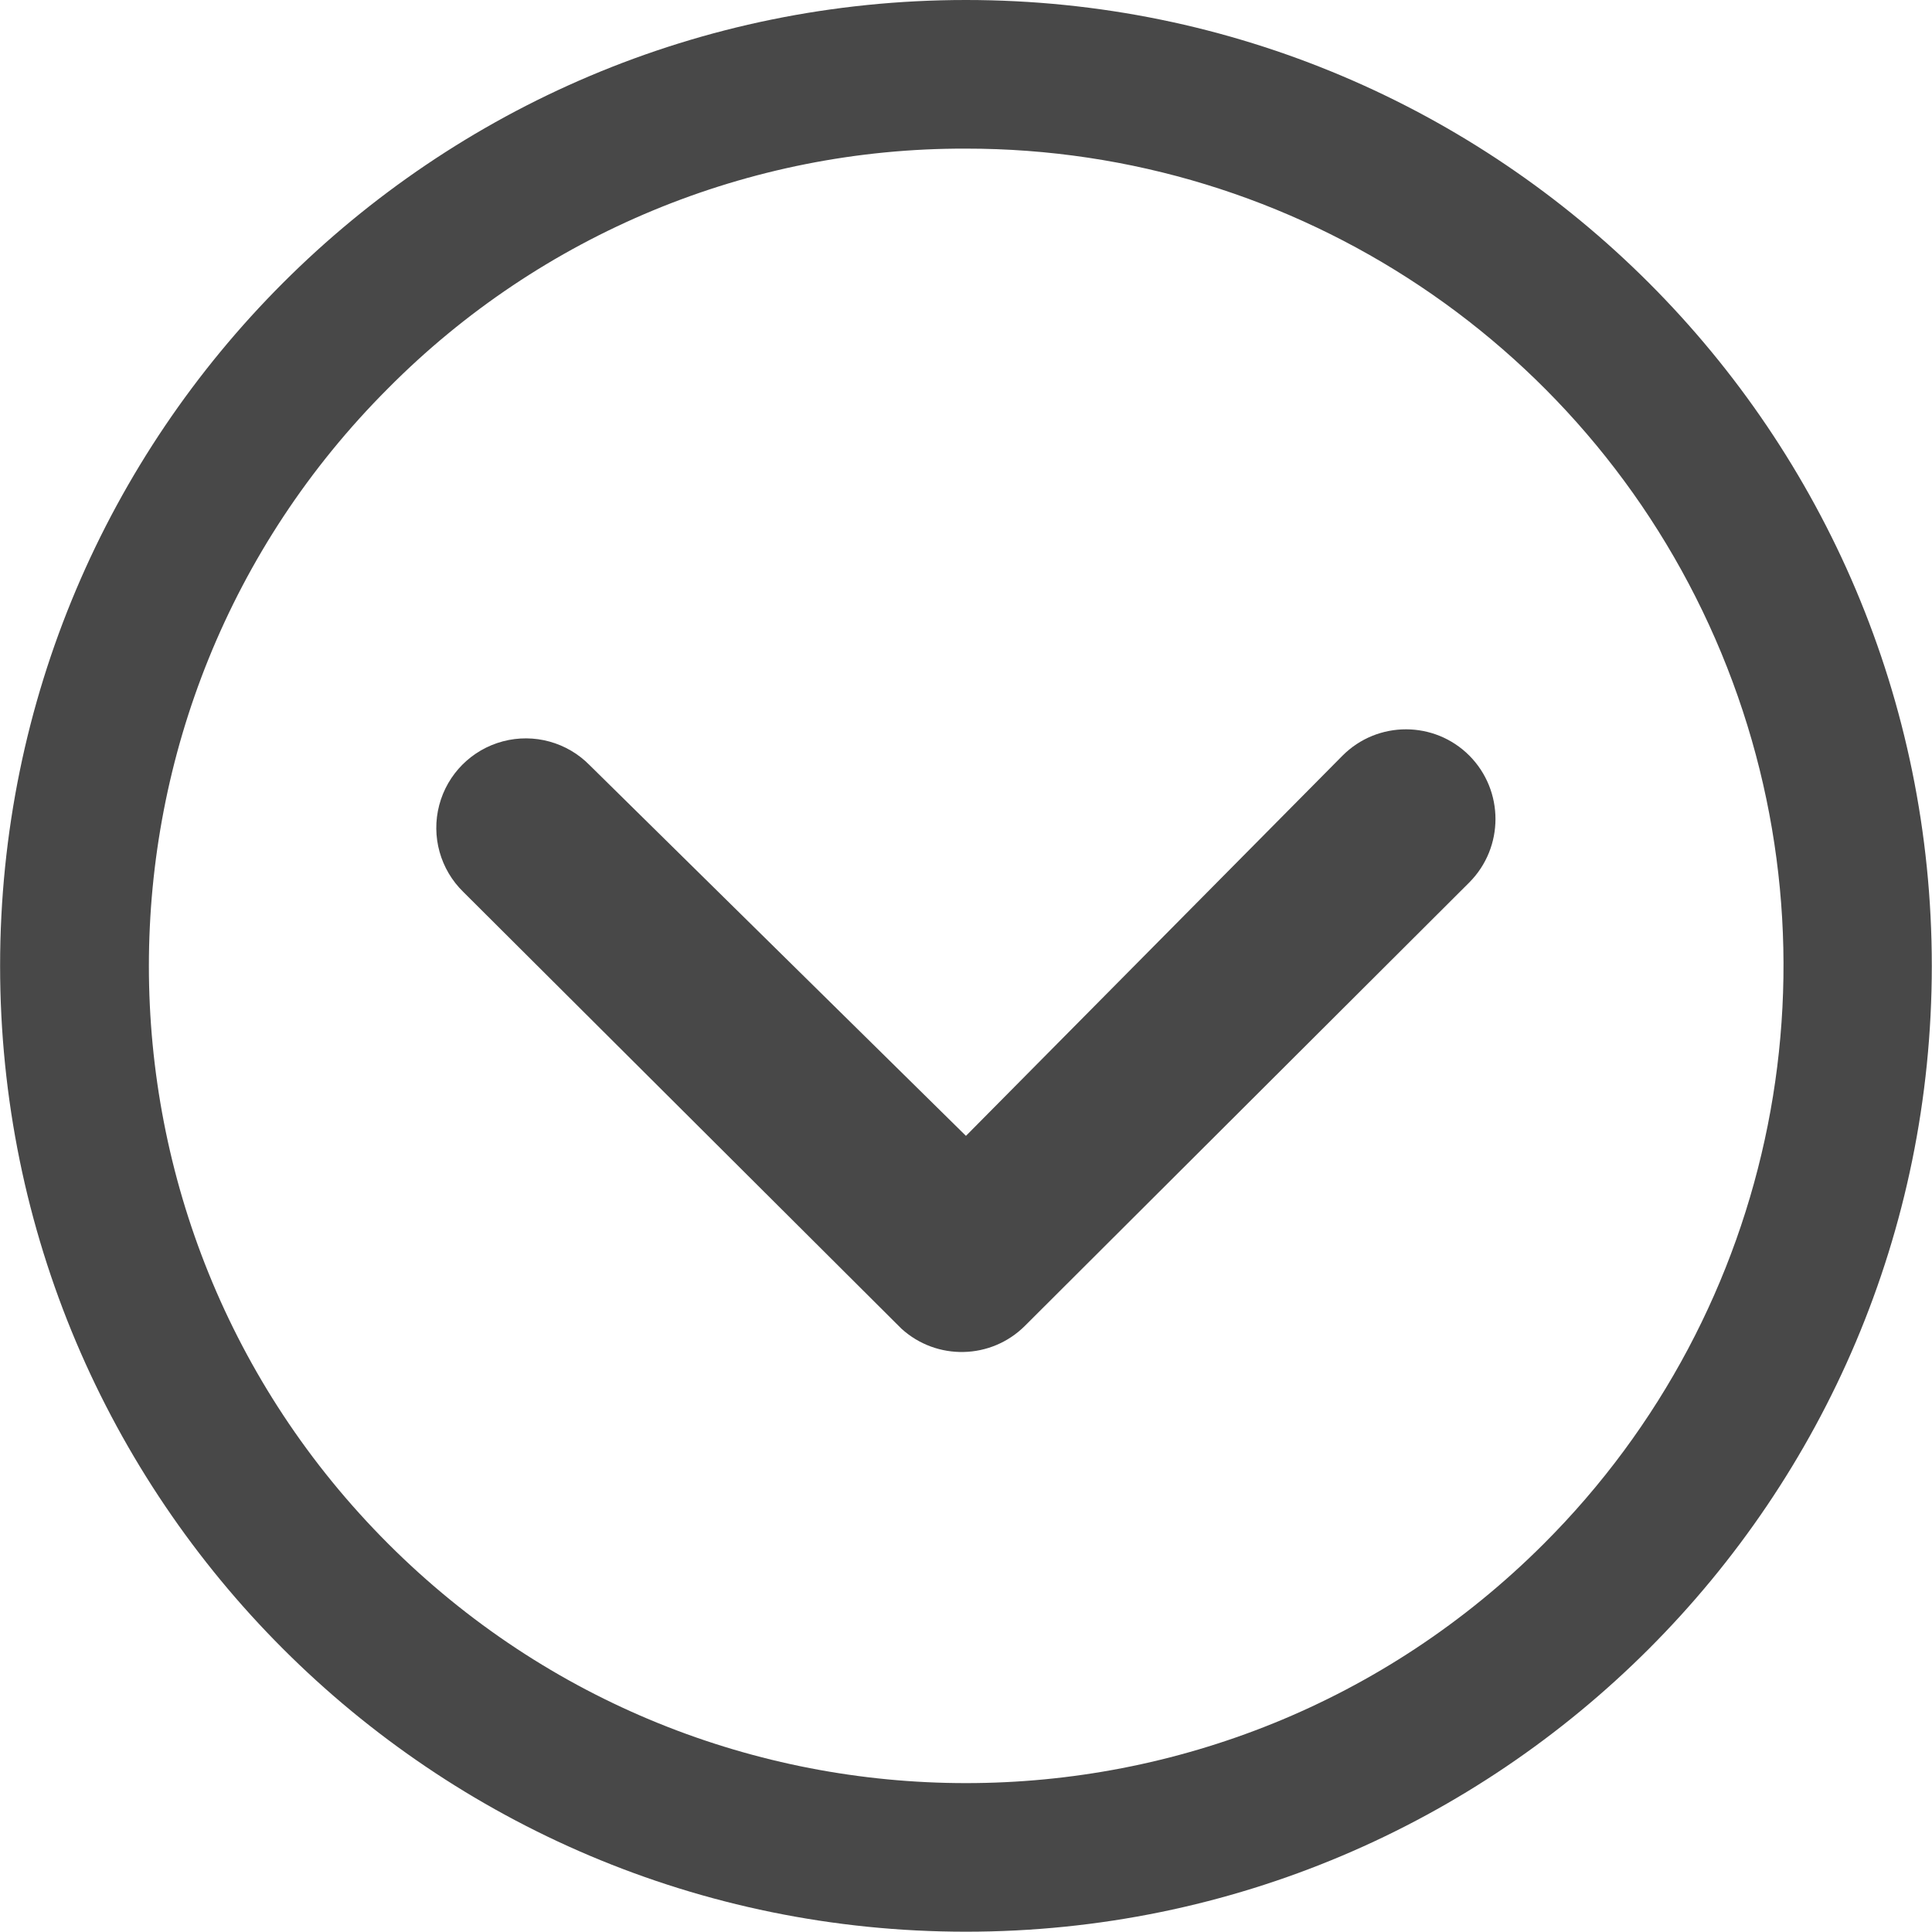
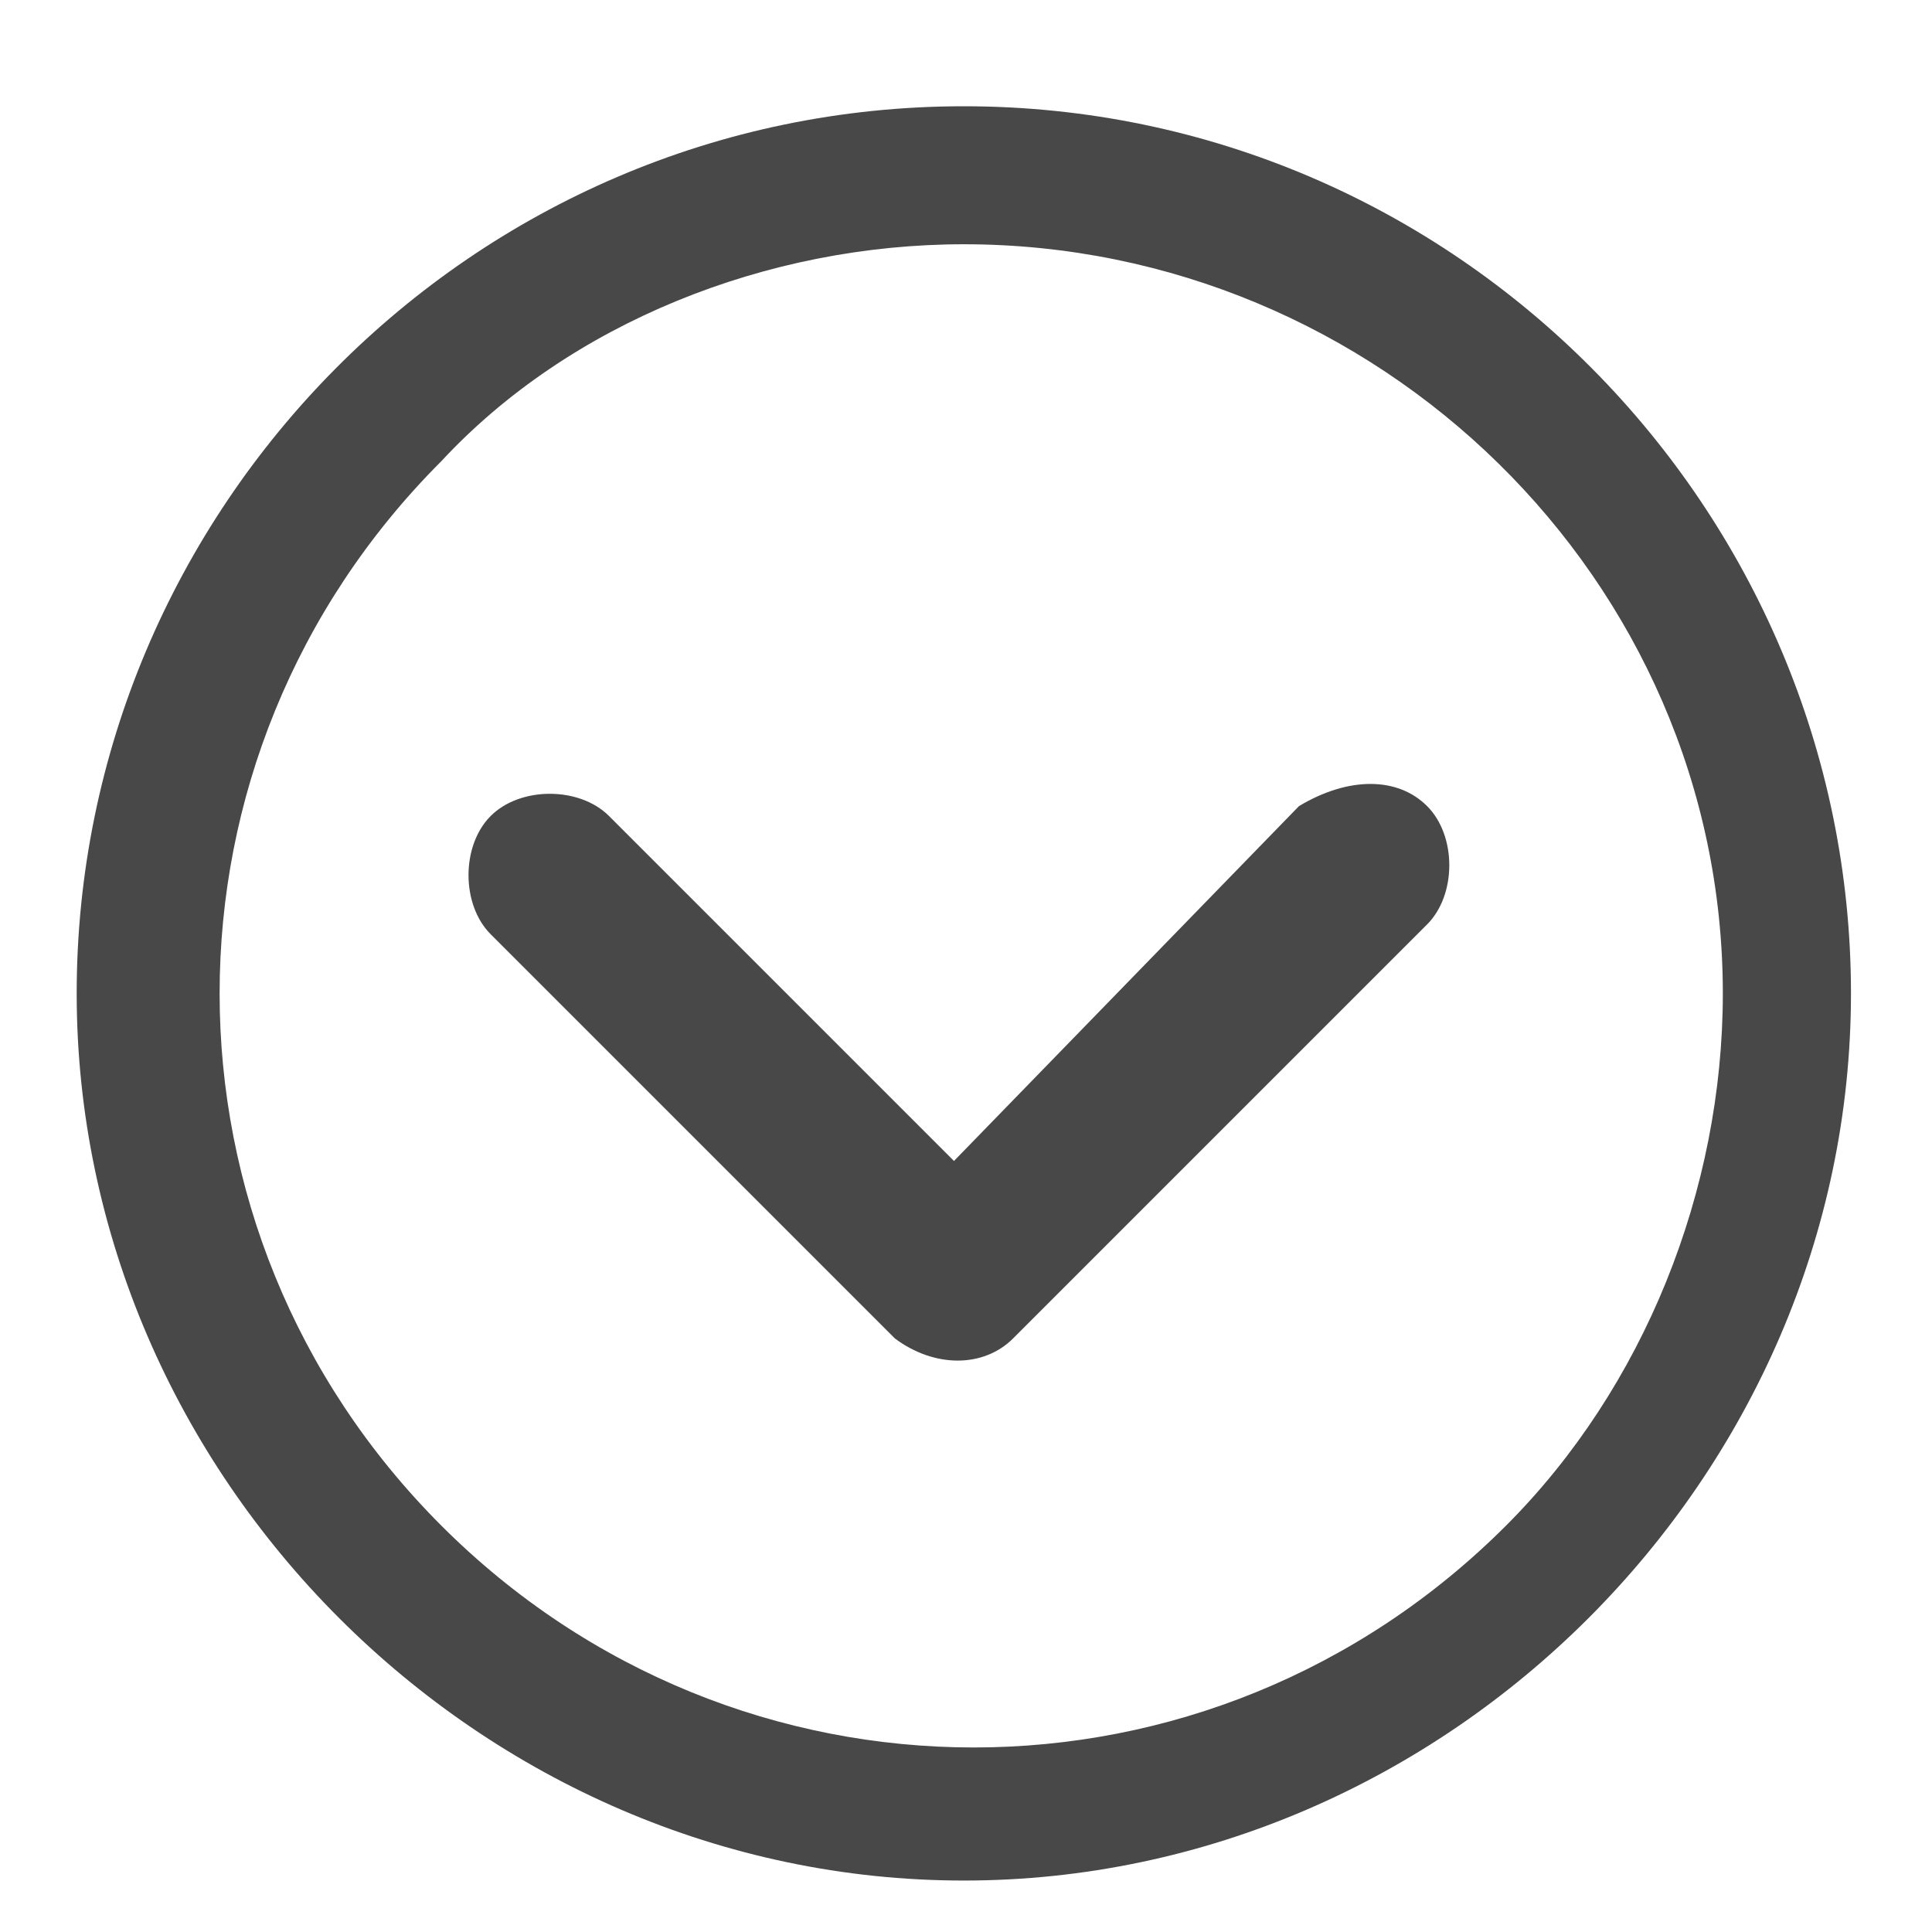
- <svg xmlns="http://www.w3.org/2000/svg" width="19.603" height="19.603" viewBox="0 0 19.603 19.603">
-   <g id="Icon_ionic-ios-arrow-dropup" data-name="Icon ionic-ios-arrow-dropup" transform="translate(22.978 22.978) rotate(180)">
-     <path id="パス_19" data-name="パス 19" d="M10.248,18.209a.913.913,0,0,1,0-1.286l4.51-4.5a.908.908,0,0,1,1.253-.028l4.444,4.43a.908.908,0,1,1-1.282,1.286l-3.817-3.76-3.822,3.859A.909.909,0,0,1,10.248,18.209Z" transform="translate(-2.179 -2.898)" fill="#484848" />
-     <path id="パス_20" data-name="パス 20" d="M13.177,22.978a9.8,9.8,0,1,0-9.8-9.8A9.8,9.8,0,0,0,13.177,22.978Zm0-1.508A8.29,8.29,0,0,1,7.314,7.314,8.29,8.29,0,1,1,19.039,19.039,8.222,8.222,0,0,1,13.177,21.47Z" fill="#484848" />
+ <svg xmlns="http://www.w3.org/2000/svg" version="1.1" id="レイヤー_1" x="0px" y="0px" viewBox="0 0 19.6 19.6" style="enable-background:new 0 0 19.6 19.6;" xml:space="preserve">
+   <style type="text/css">
+ 	.st0{fill:#484848;}
+ </style>
+   <g id="Icon_ionic-ios-arrow-dropup" transform="translate(22.978 22.978) rotate(180)">
+     <path id="パス_19" class="st0" d="M8.5,14.8c-0.3-0.3-0.3-0.9,0-1.2l4.2-4.2c0.3-0.3,0.8-0.3,1.2,0l4.1,4.1   c0.3,0.3,0.3,0.9,0,1.2s-0.9,0.3-1.2,0c0,0,0,0,0,0l-3.5-3.5l-3.5,3.6C9.3,15.1,8.8,15.1,8.5,14.8C8.5,14.8,8.5,14.8,8.5,14.8z" />
+     <path id="パス_20" class="st0" d="M13.2,21.9c5,0,9-4.1,9-9s-4.1-9-9-9s-9,4.1-9,9S8.2,21.9,13.2,21.9L13.2,21.9z M13.2,20.5   c-4.2,0-7.7-3.4-7.7-7.6c0-2,0.8-4,2.2-5.4c3-3,7.8-3,10.8,0s3,7.8,0,10.8C17.2,19.7,15.2,20.5,13.2,20.5z" />
  </g>
</svg>
